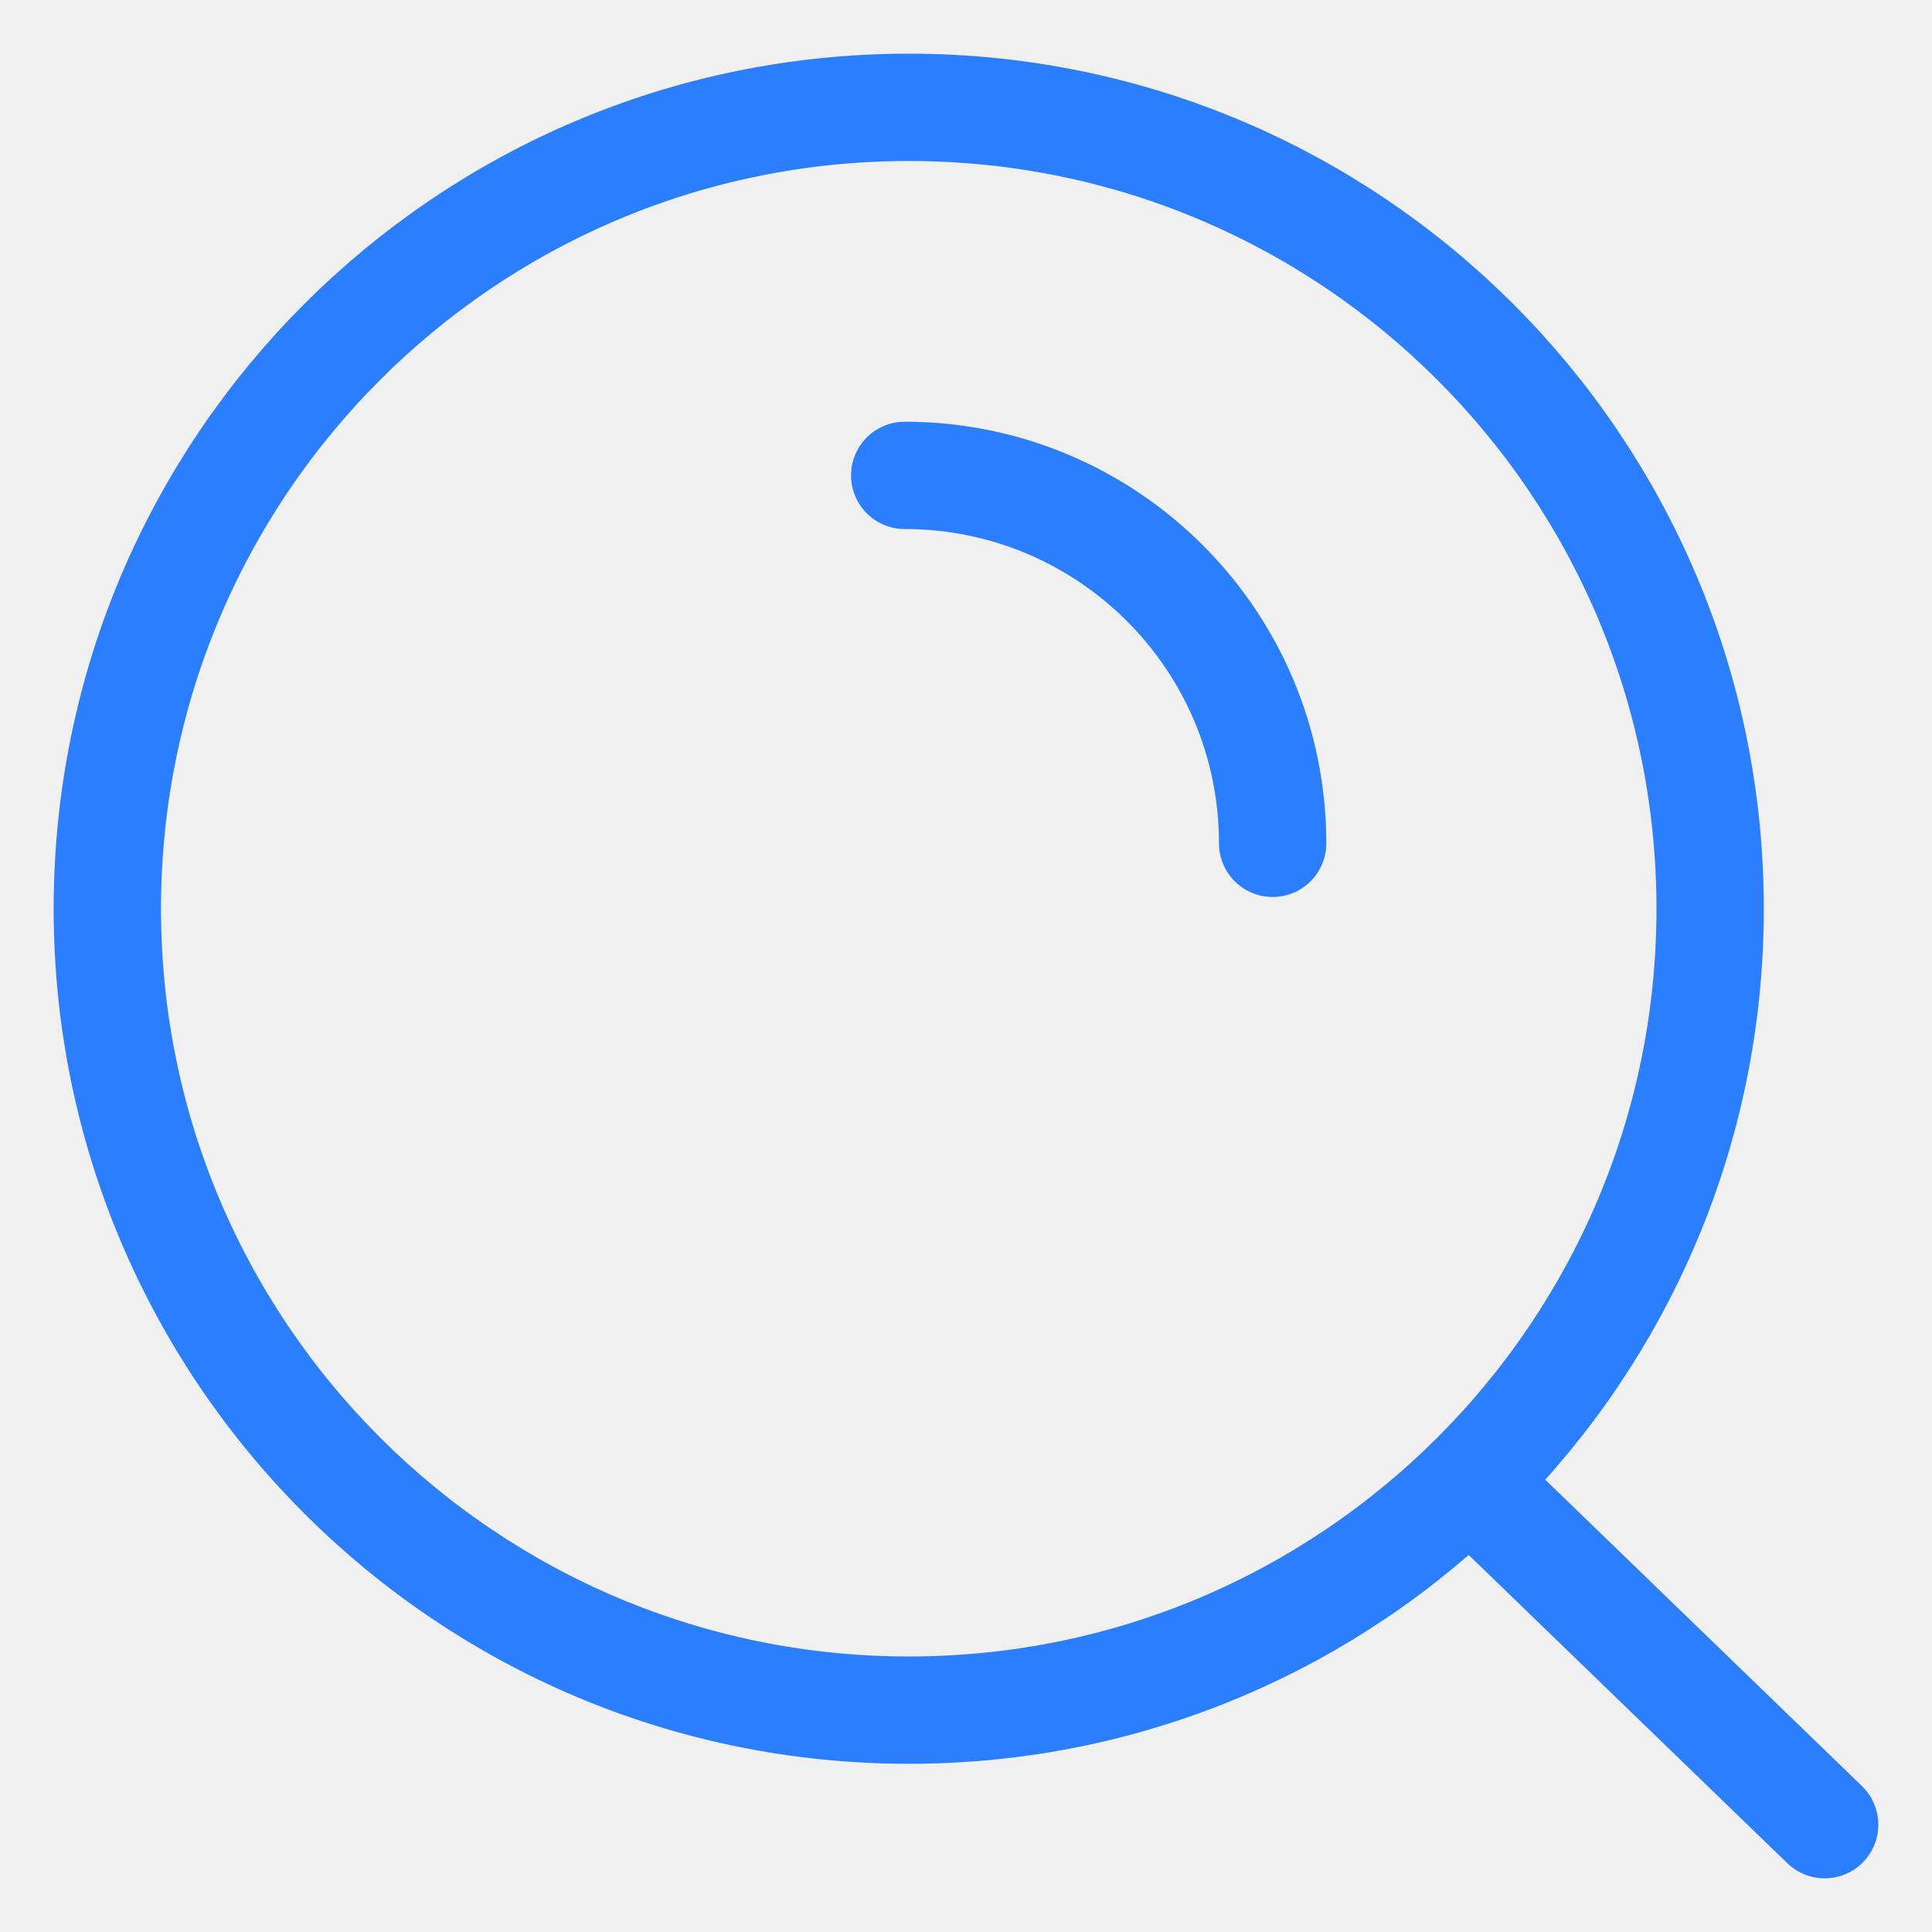
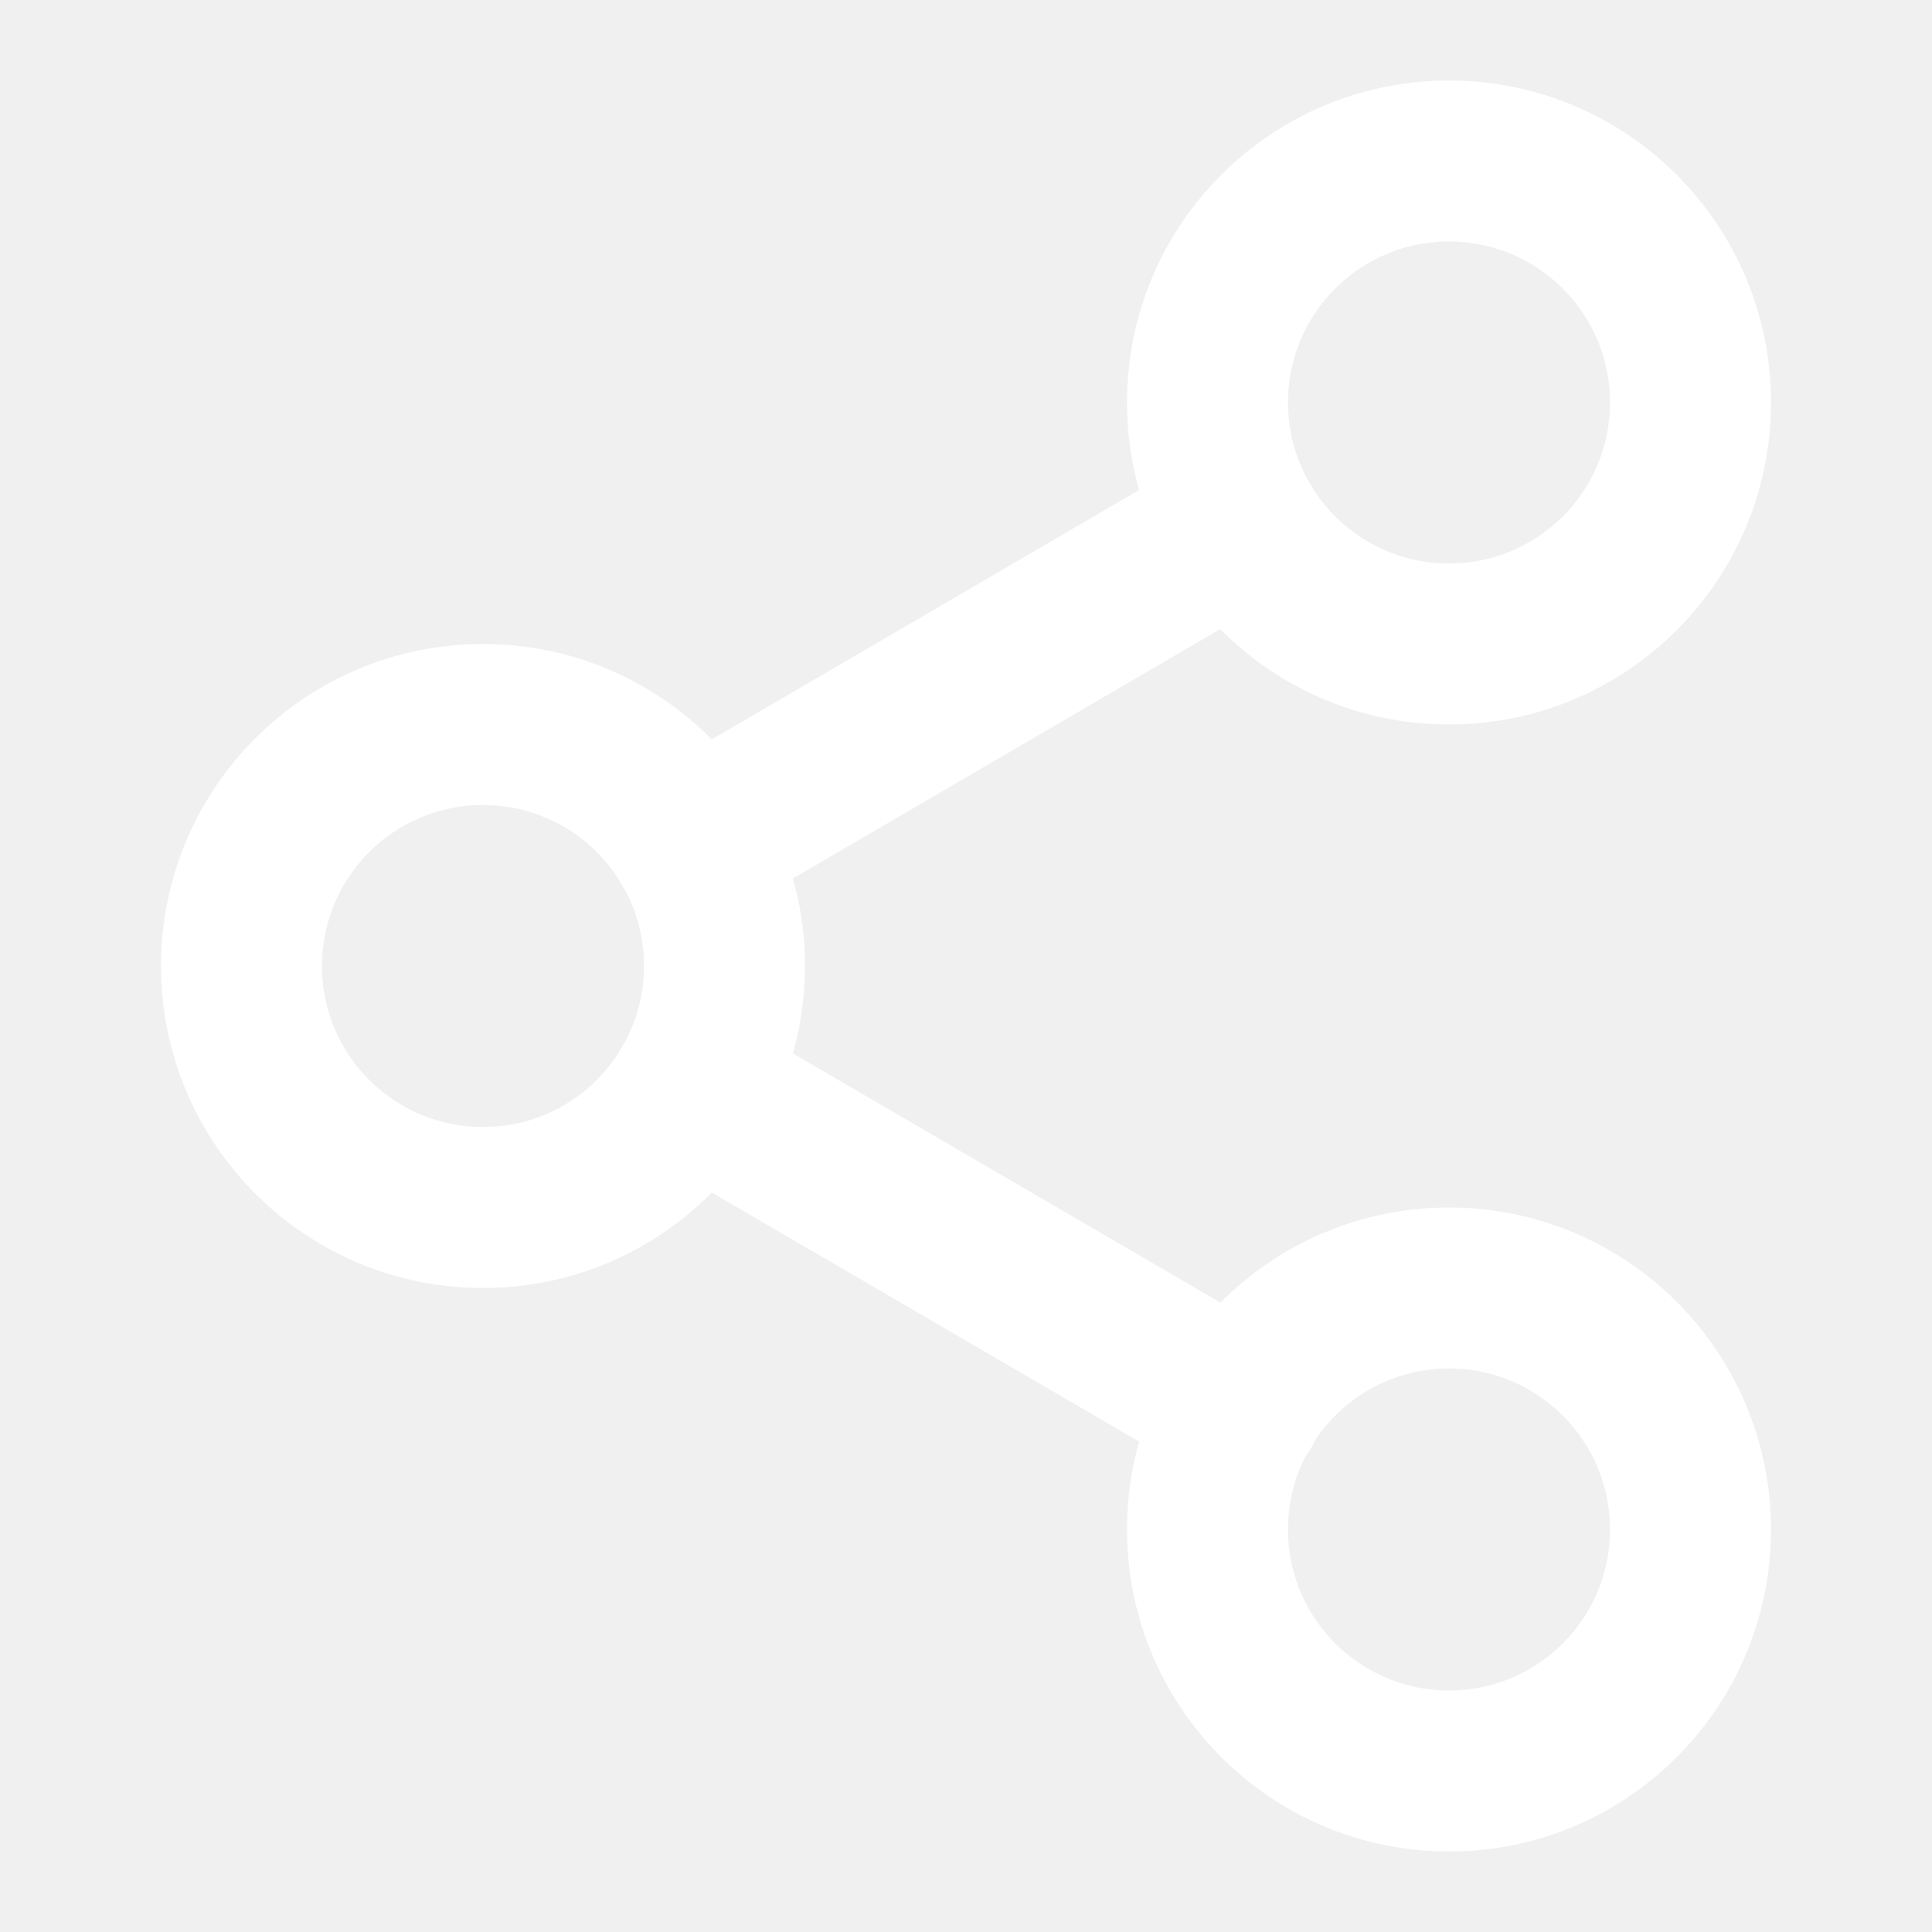
- <svg xmlns="http://www.w3.org/2000/svg" width="18" height="18" viewBox="0 0 18 18" fill="none">
-   <path d="M13.692 13.8L17 17M8.429 4.429C10.322 4.429 11.857 5.964 11.857 7.857M15.933 8.467C15.933 12.59 12.59 15.933 8.467 15.933C4.343 15.933 1 12.59 1 8.467C1 4.343 4.343 1 8.467 1C12.59 1 15.933 4.343 15.933 8.467Z" stroke="#2B7EFE" stroke-linecap="round" />
+ <svg xmlns="http://www.w3.org/2000/svg" width="24" height="24" viewBox="0 0 24 24" fill="none">
+   <path d="M18 8C19.657 8 21 6.657 21 5C21 3.343 19.657 2 18 2C16.343 2 15 3.343 15 5C15 6.657 16.343 8 18 8Z" stroke="white" stroke-width="2" stroke-linecap="round" stroke-linejoin="round" />
+   <path d="M6 15C7.657 15 9 13.657 9 12C9 10.343 7.657 9 6 9C4.343 9 3 10.343 3 12C3 13.657 4.343 15 6 15Z" stroke="white" stroke-width="2" stroke-linecap="round" stroke-linejoin="round" />
+   <path d="M18 22C19.657 22 21 20.657 21 19C21 17.343 19.657 16 18 16C16.343 16 15 17.343 15 19C15 20.657 16.343 22 18 22Z" stroke="white" stroke-width="2" stroke-linecap="round" stroke-linejoin="round" />
+   <path d="M8.59 13.51L15.42 17.49" stroke="white" stroke-width="2" stroke-linecap="round" stroke-linejoin="round" />
+   <path d="M15.41 6.51L8.59 10.49" stroke="white" stroke-width="2" stroke-linecap="round" stroke-linejoin="round" />
</svg>
